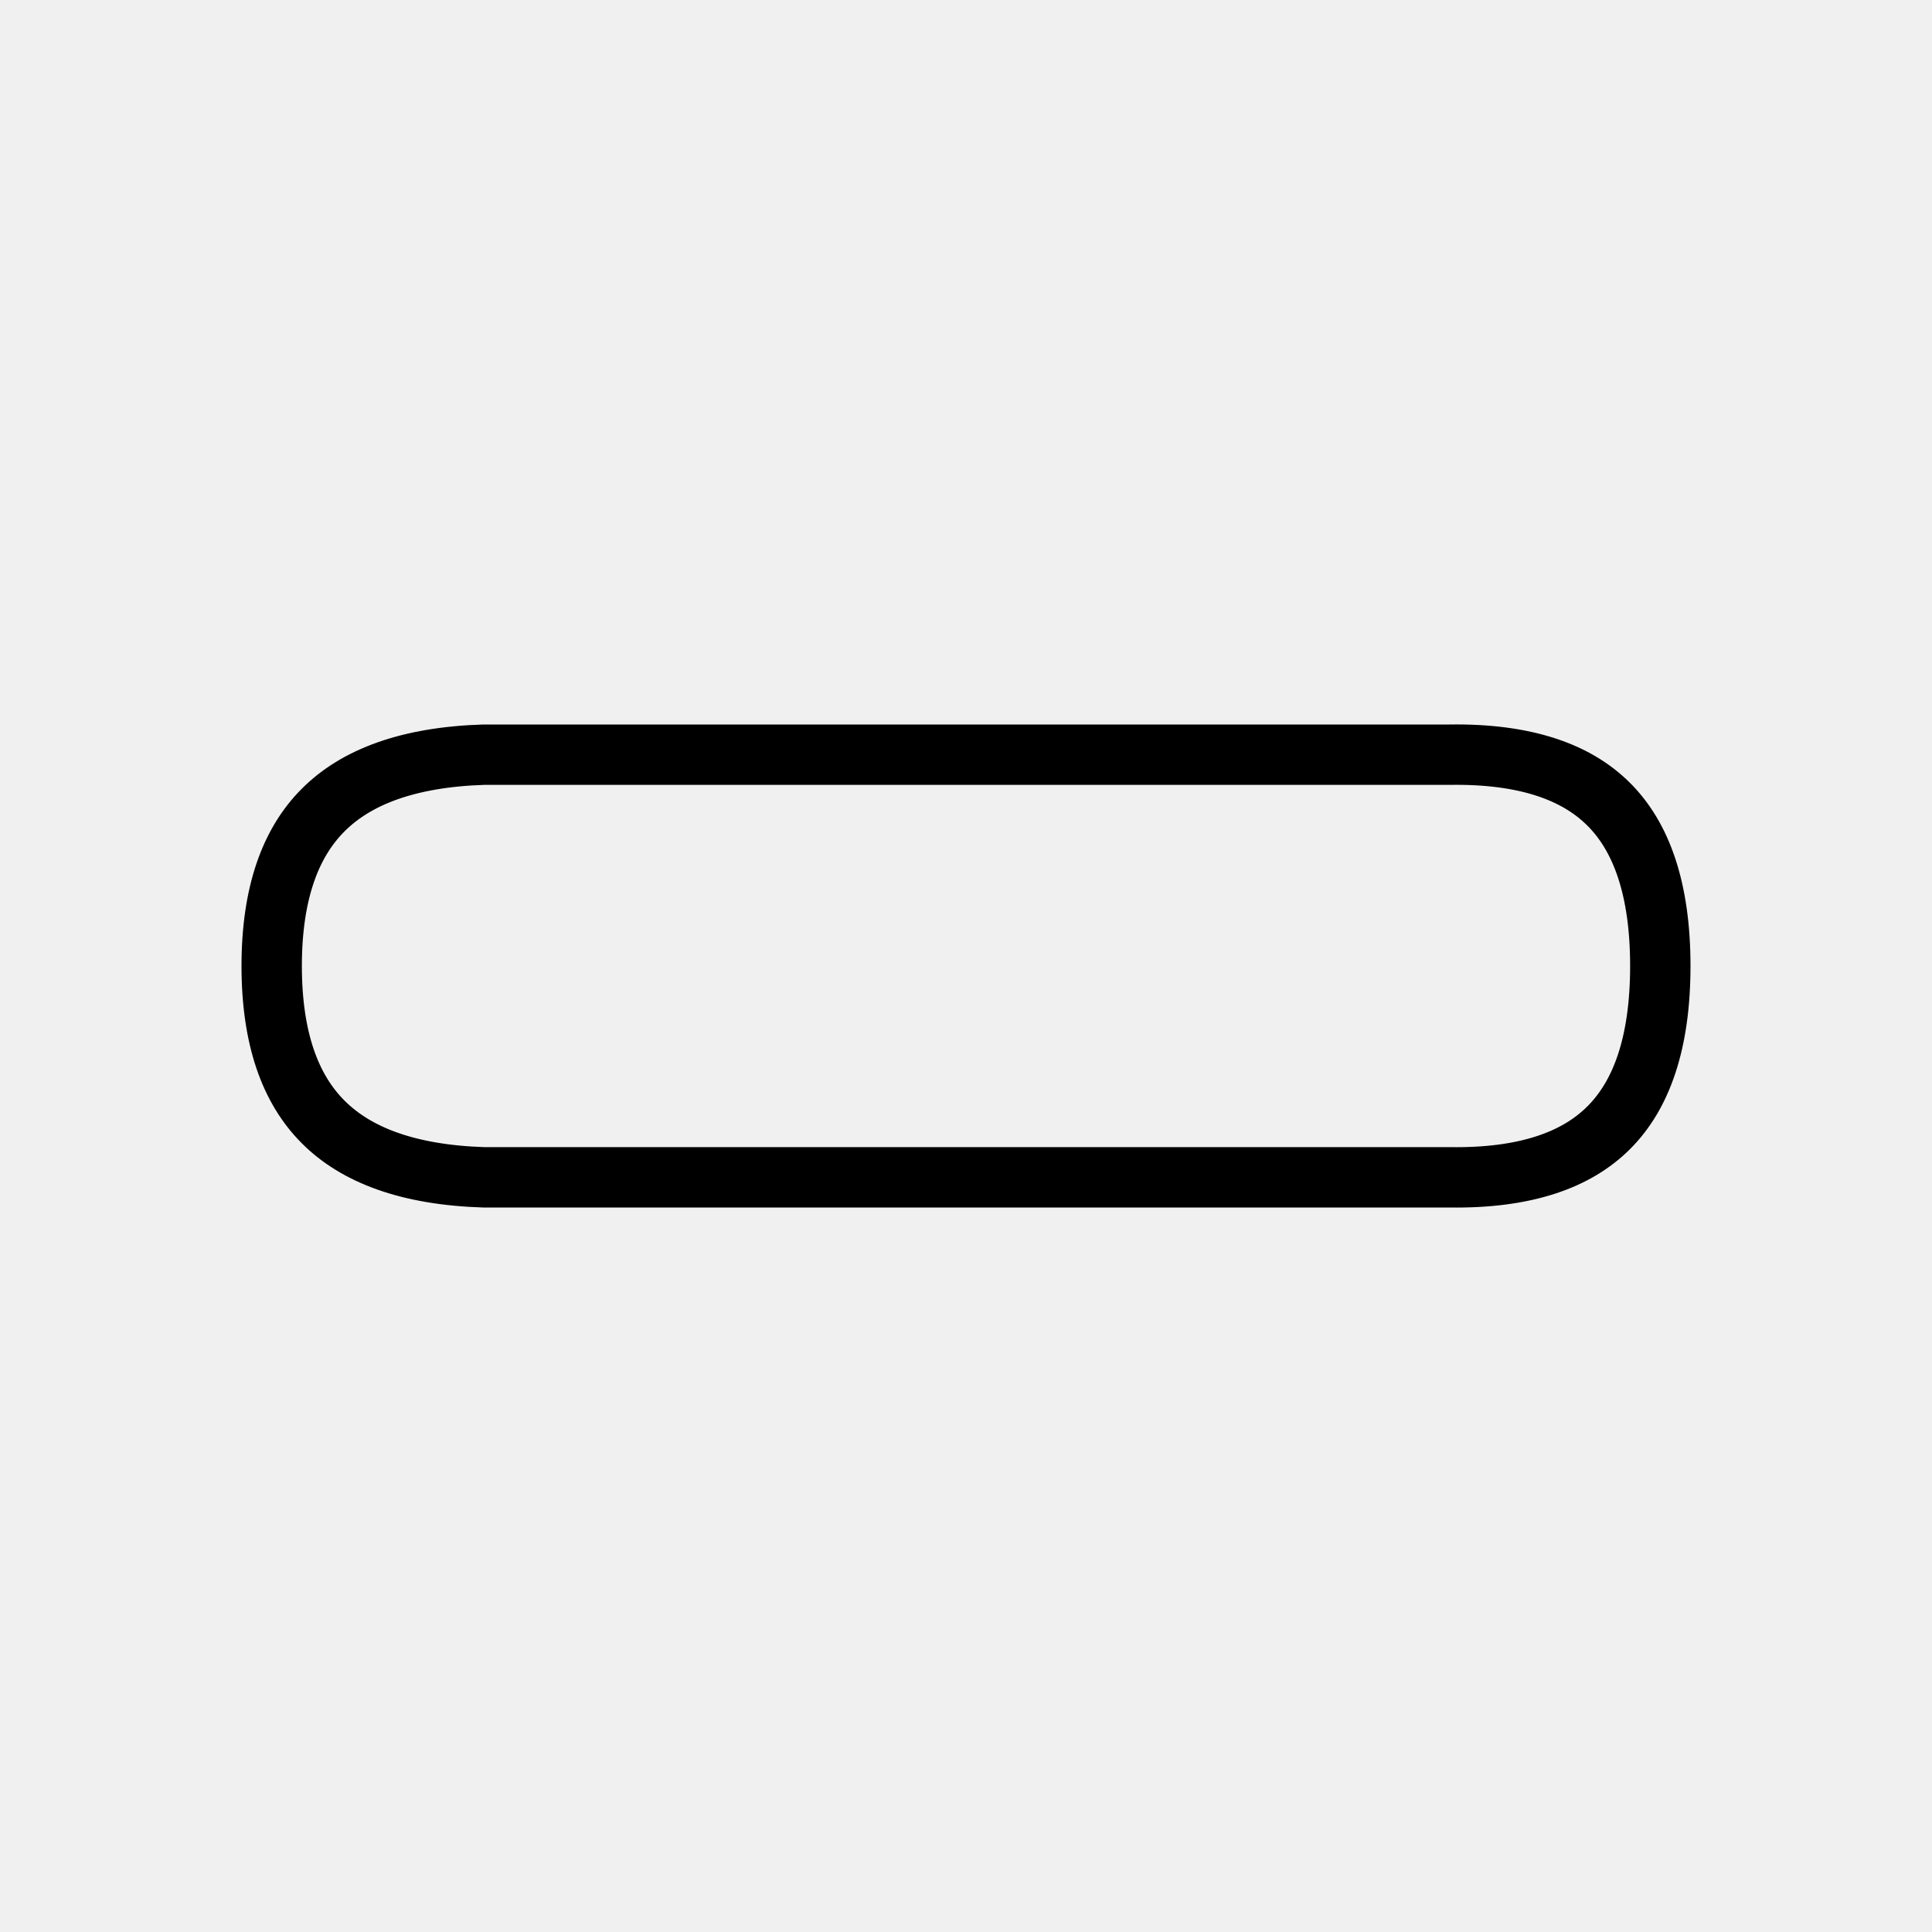
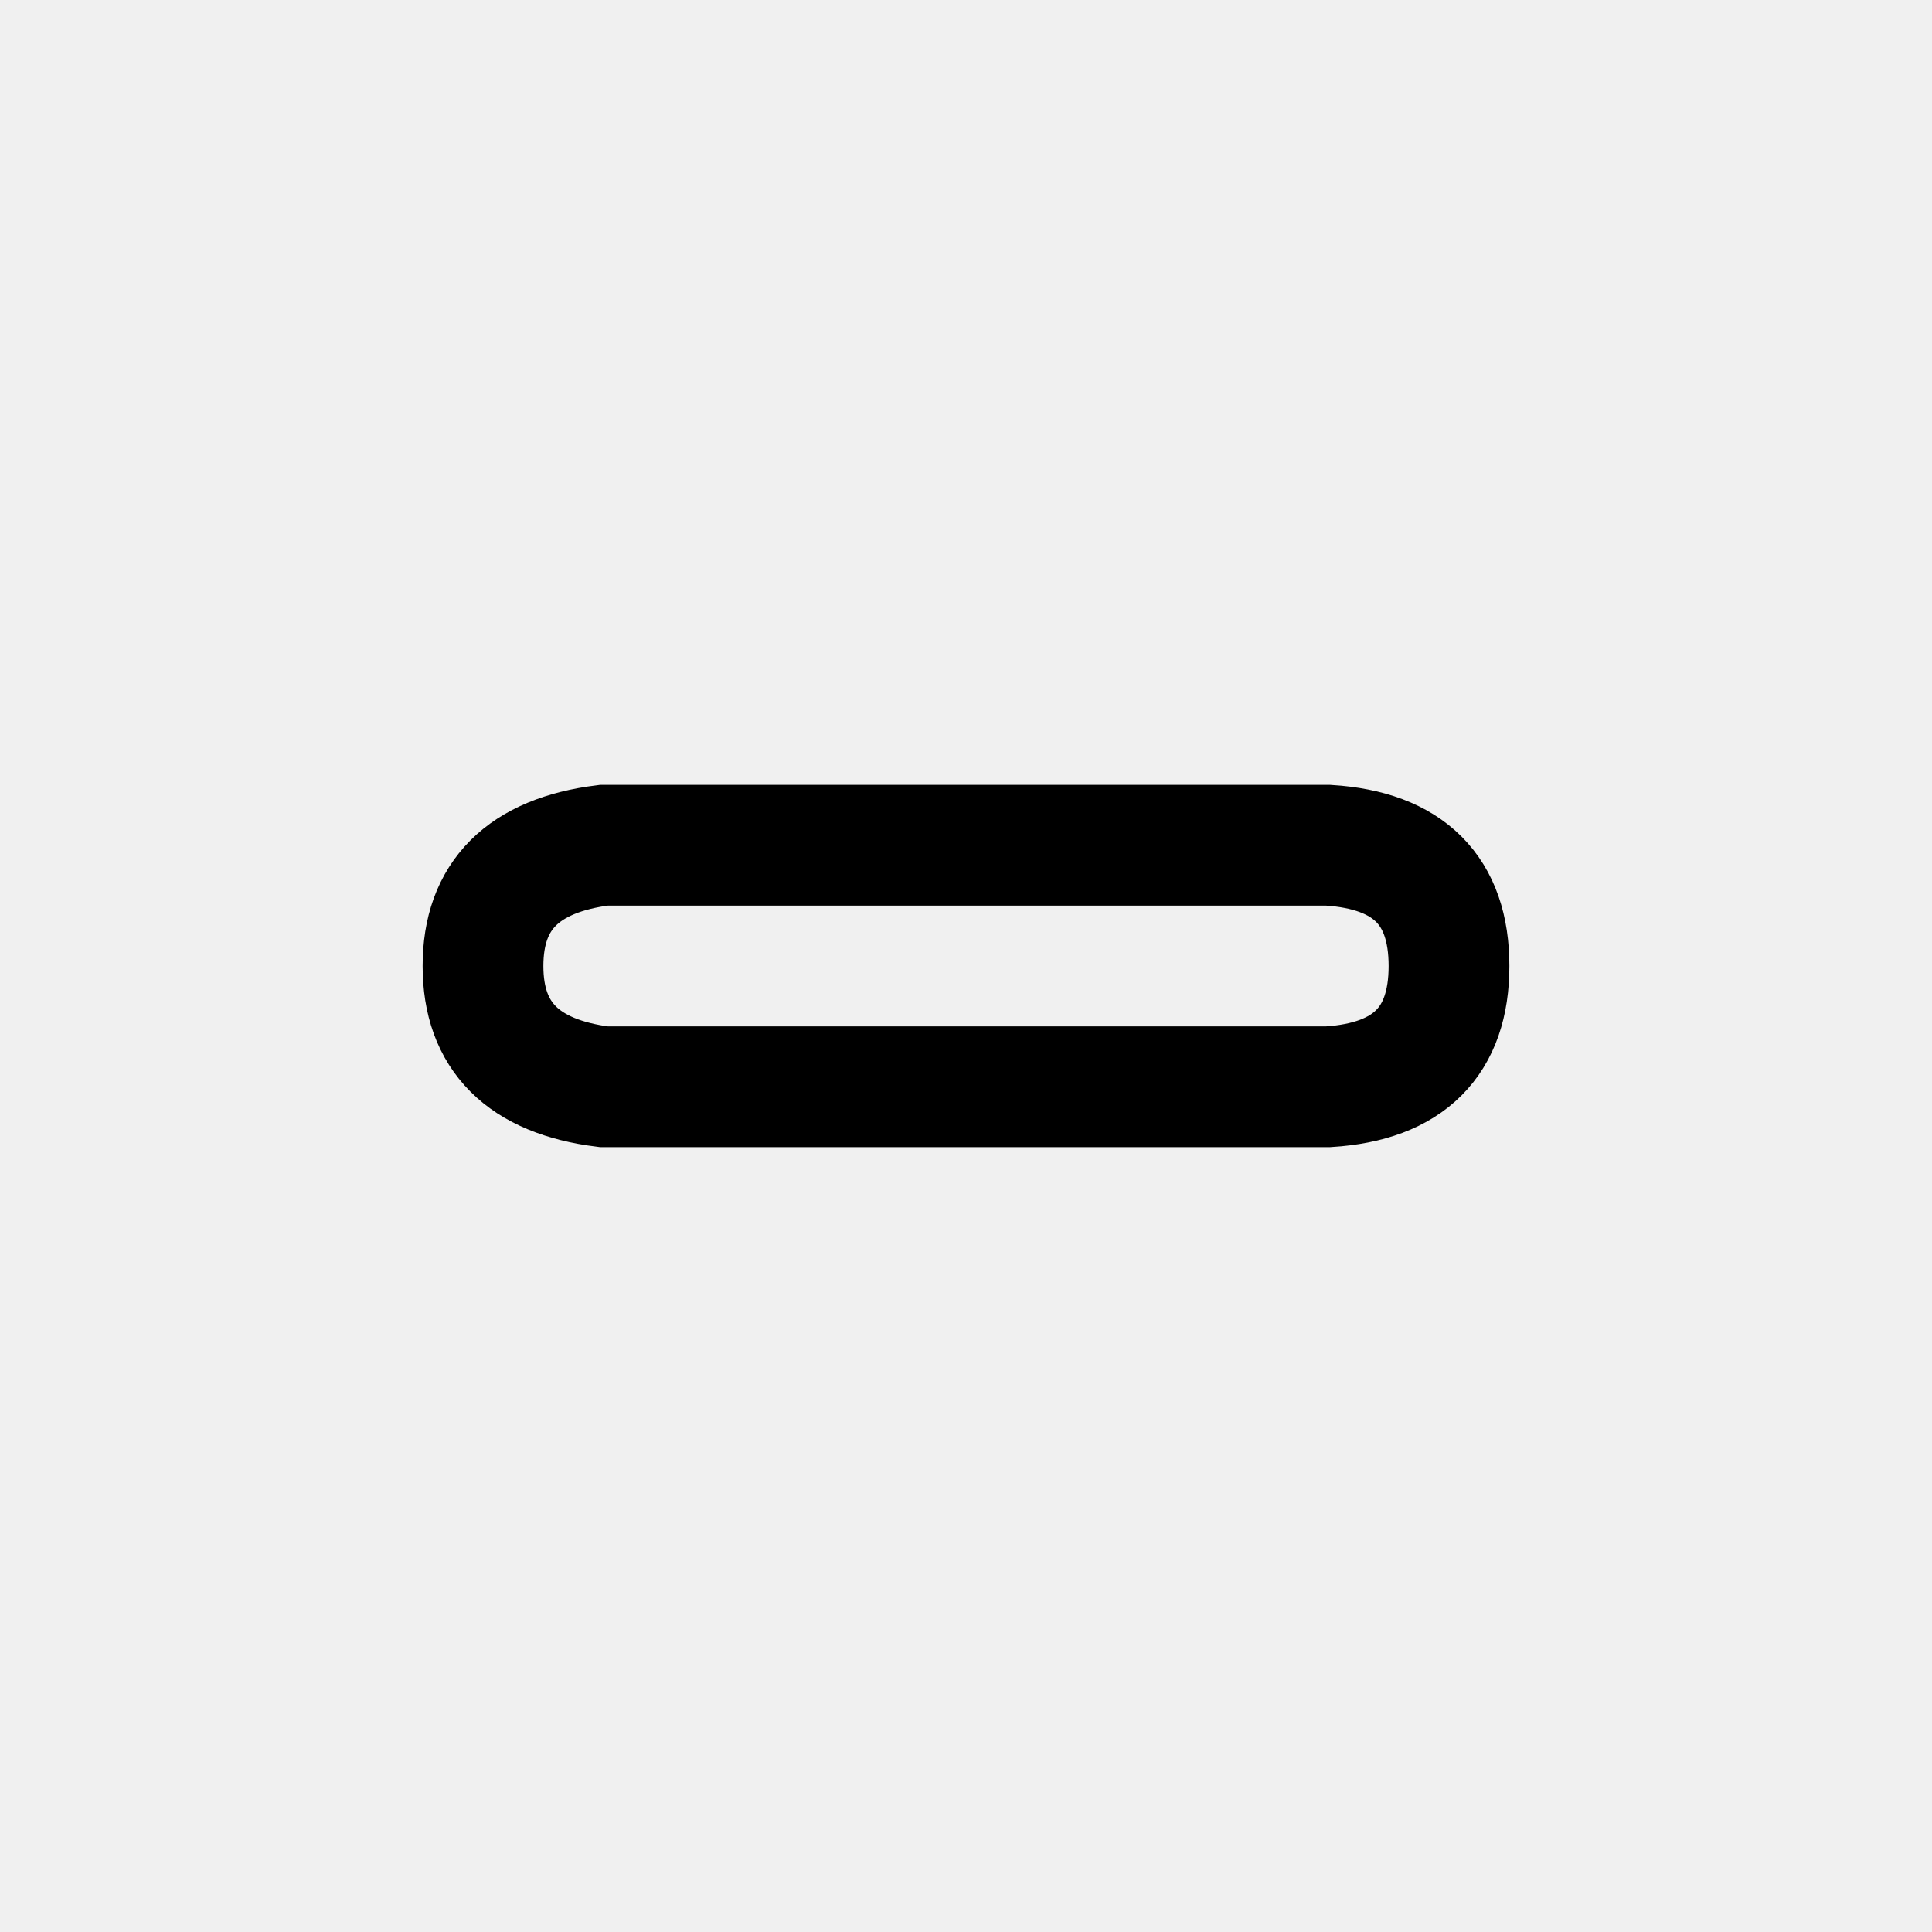
<svg xmlns="http://www.w3.org/2000/svg" style="isolation:isolate" viewBox="0 0 512 512" width="512pt" height="512pt">
  <defs>
-     <clipPath id="_clipPath_scIMksYtSfV3TlamFXZbHbfAjP2mlO9I">
+     <clipPath id="_clipPath_GtUt8bTH7Hgic1AgYDKE9mqX9ZSaEqCe">
      <rect width="512" height="512" />
    </clipPath>
  </defs>
-   <g clip-path="url(#_clipPath_scIMksYtSfV3TlamFXZbHbfAjP2mlO9I)">
-     <mask id="_mask_iEoWEHMa2ptkTaQTXyxYrFkZhS0ZC8Yk">
-       <path d=" M 128 320 Q 64 318 64 256 Q 64 194 128 192 L 384 192 Q 448 191 448 256 Q 448 321 384 320 L 128 320 Z " fill="white" stroke="none" />
-     </mask>
-     <path d=" M 128 320 Q 64 318 64 256 Q 64 194 128 192 L 384 192 Q 448 191 448 256 Q 448 321 384 320 L 128 320 Z " fill="none" />
-     <path d=" M 128 320 Q 64 318 64 256 Q 64 194 128 192 L 384 192 Q 448 191 448 256 Q 448 321 384 320 L 128 320 Z " fill="none" mask="url(#_mask_iEoWEHMa2ptkTaQTXyxYrFkZhS0ZC8Yk)" stroke-width="32" stroke="rgb(0,0,0)" stroke-linejoin="miter" stroke-linecap="square" stroke-miterlimit="3" />
+   <g clip-path="url(#_clipPath_GtUt8bTH7Hgic1AgYDKE9mqX9ZSaEqCe)">
+     <path d=" M 128 256 Q 128 228 160 224 L 352 224 Q 384 226 384 256 Q 384 286 352 288 L 160 288 Q 128 284 128 256 Z " fill="none" stroke-width="32" stroke="rgb(0,0,0)" stroke-linejoin="miter" stroke-linecap="square" stroke-miterlimit="3" />
  </g>
</svg>
